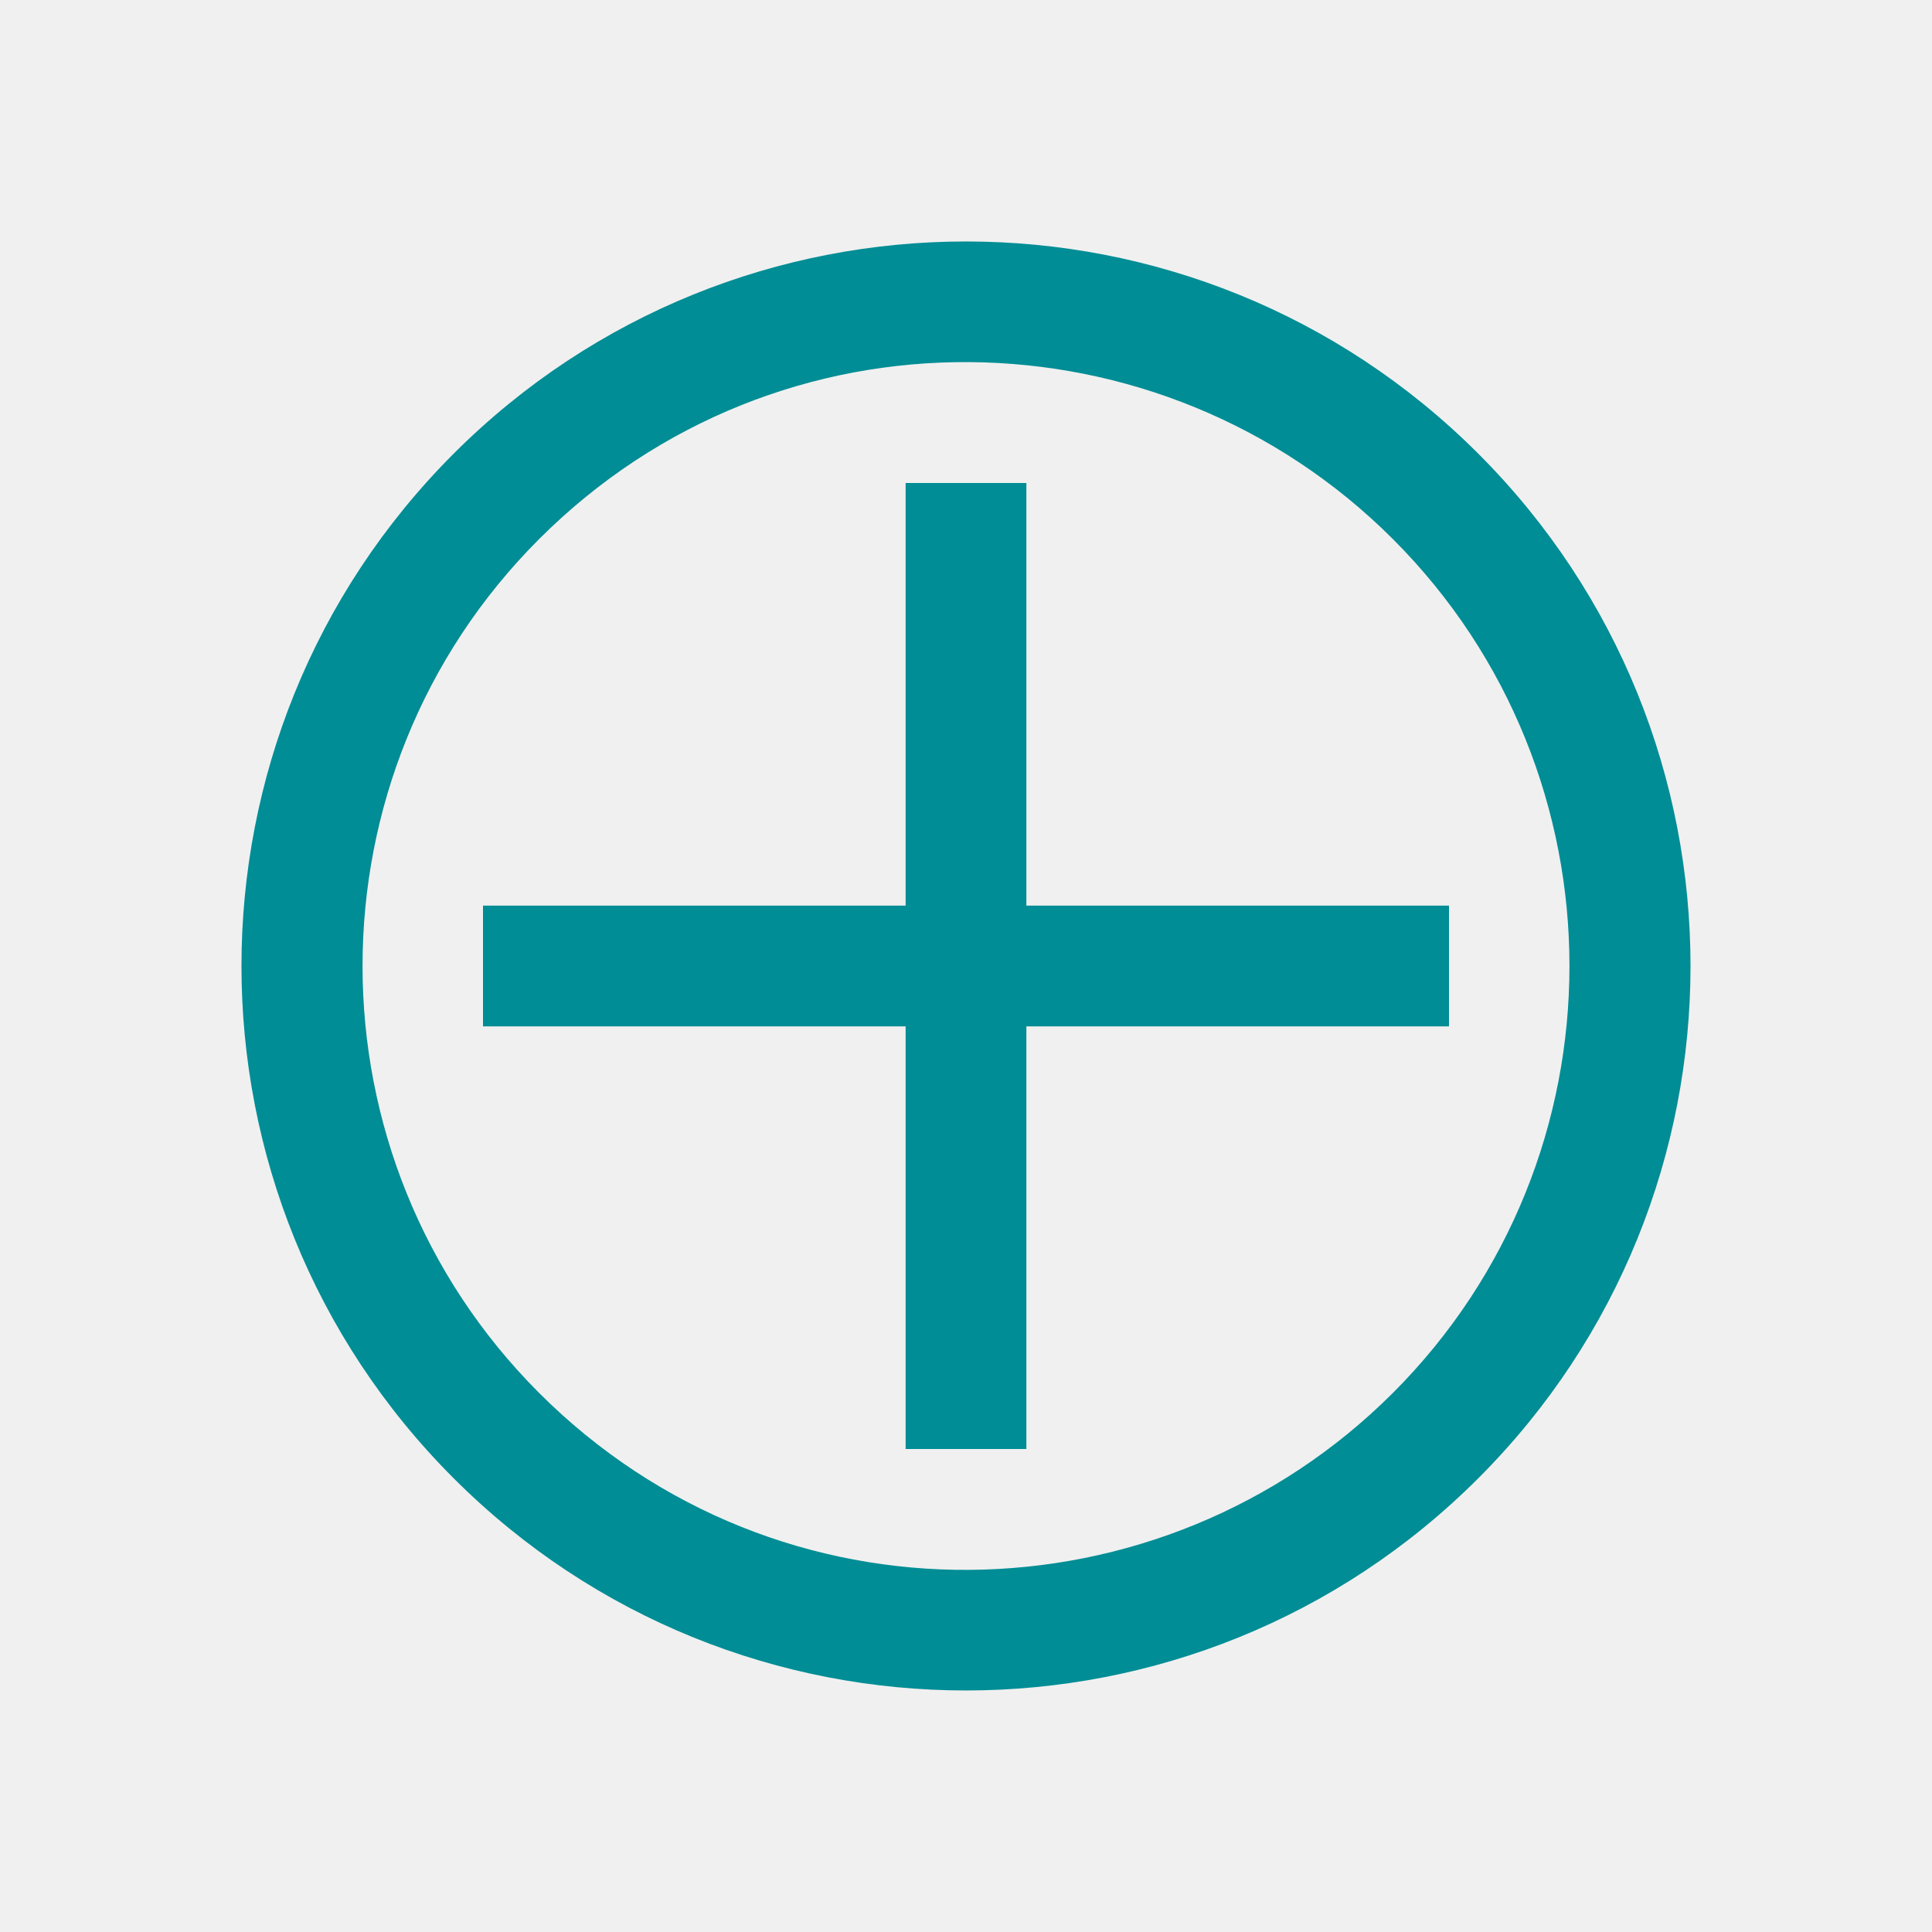
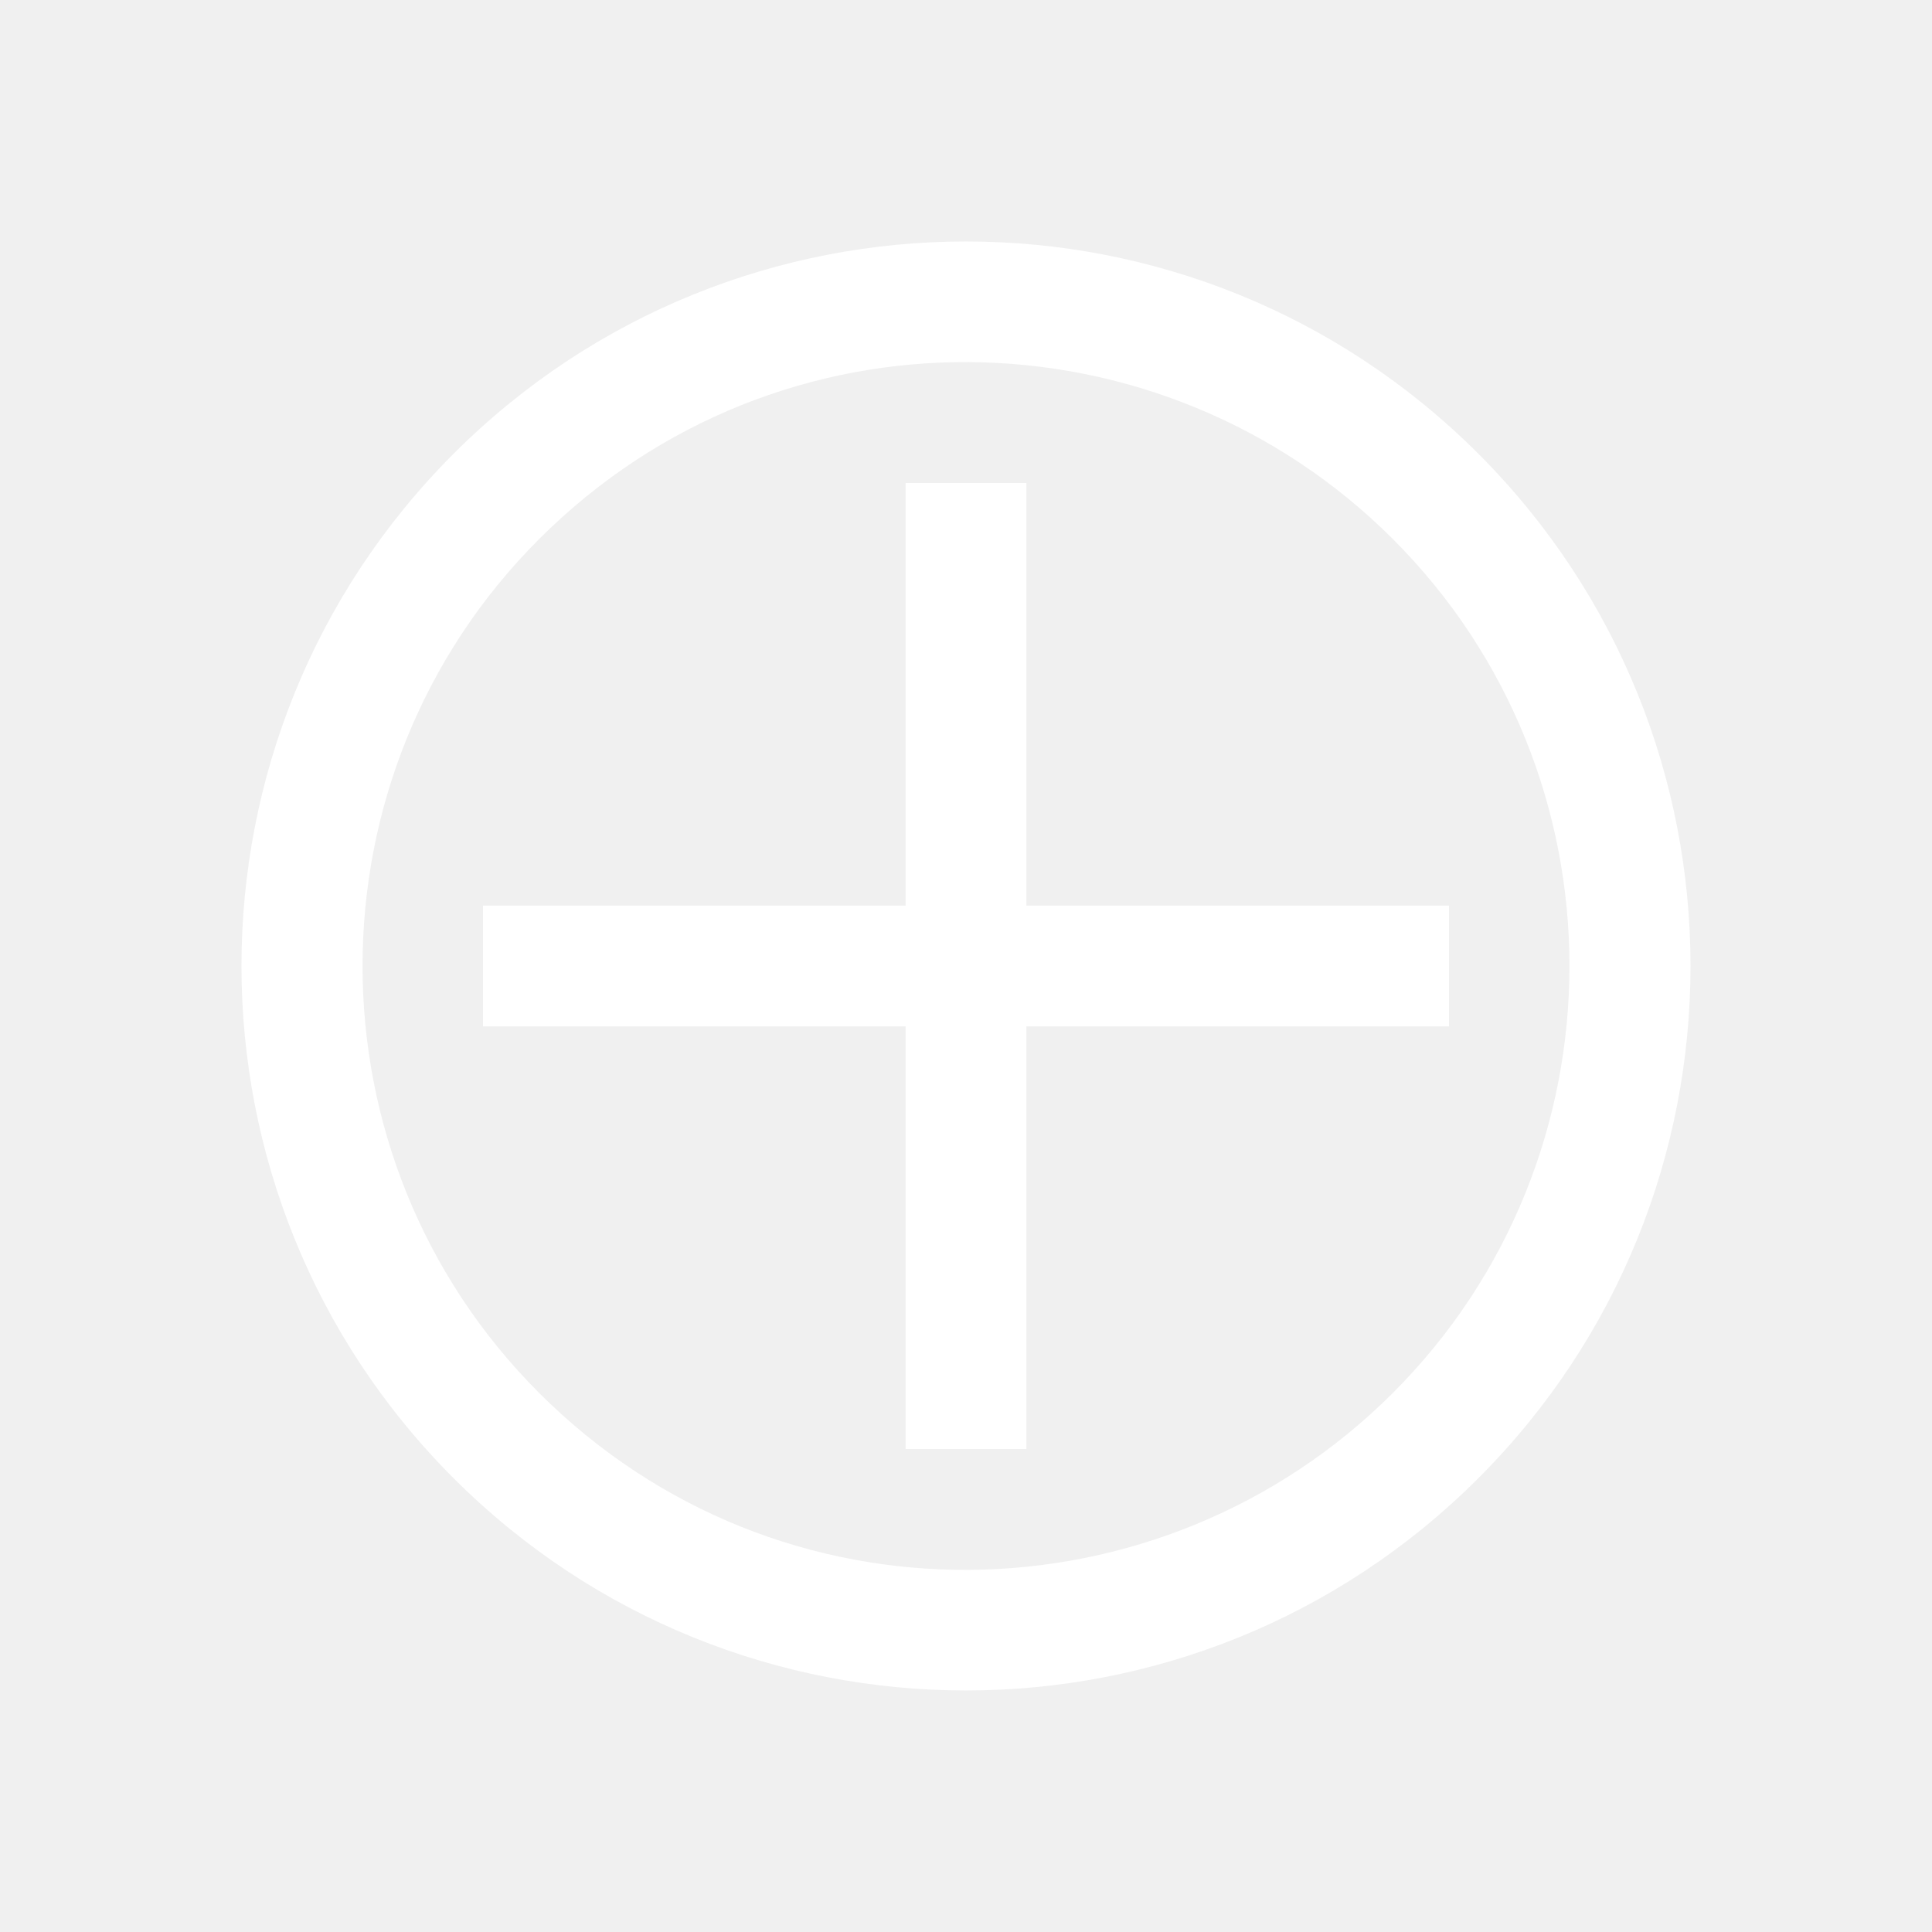
<svg xmlns="http://www.w3.org/2000/svg" version="1.1" id="Uploaded to svgrepo.com" width="30" height="30" viewBox="0 0 32 32" xml:space="preserve">
  <style type="text/css">
- 	.bentblocks_een{fill:#008d95;}
+ 	.bentblocks_een{fill:#ffffff;}
</style>
  <path class="bentblocks_een" d="M24,15v2h-7v7h-2v-7H8v-2h7V8h2v7H24z M24.485,24.485c-4.686,4.686-12.284,4.686-16.971,0  c-4.686-4.686-4.686-12.284,0-16.971c4.687-4.686,12.284-4.686,16.971,0C29.172,12.201,29.172,19.799,24.485,24.485z M23.071,8.929  c-3.842-3.842-10.167-3.975-14.142,0c-3.899,3.899-3.899,10.243,0,14.142c3.975,3.975,10.301,3.841,14.142,0  C26.97,19.172,26.97,12.828,23.071,8.929z" />
</svg>
